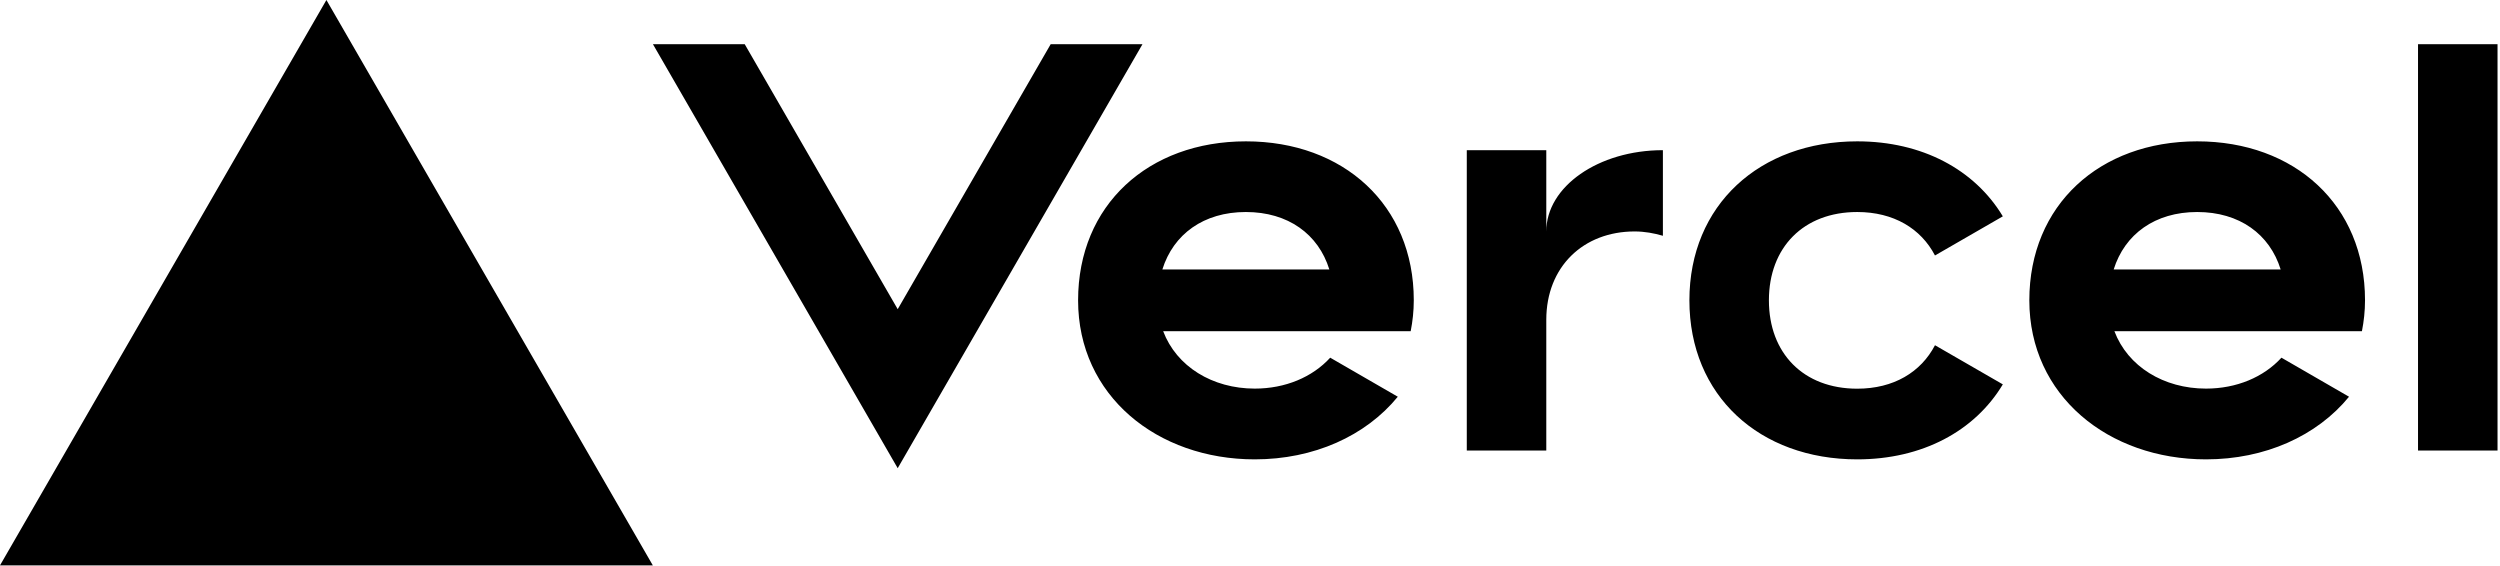
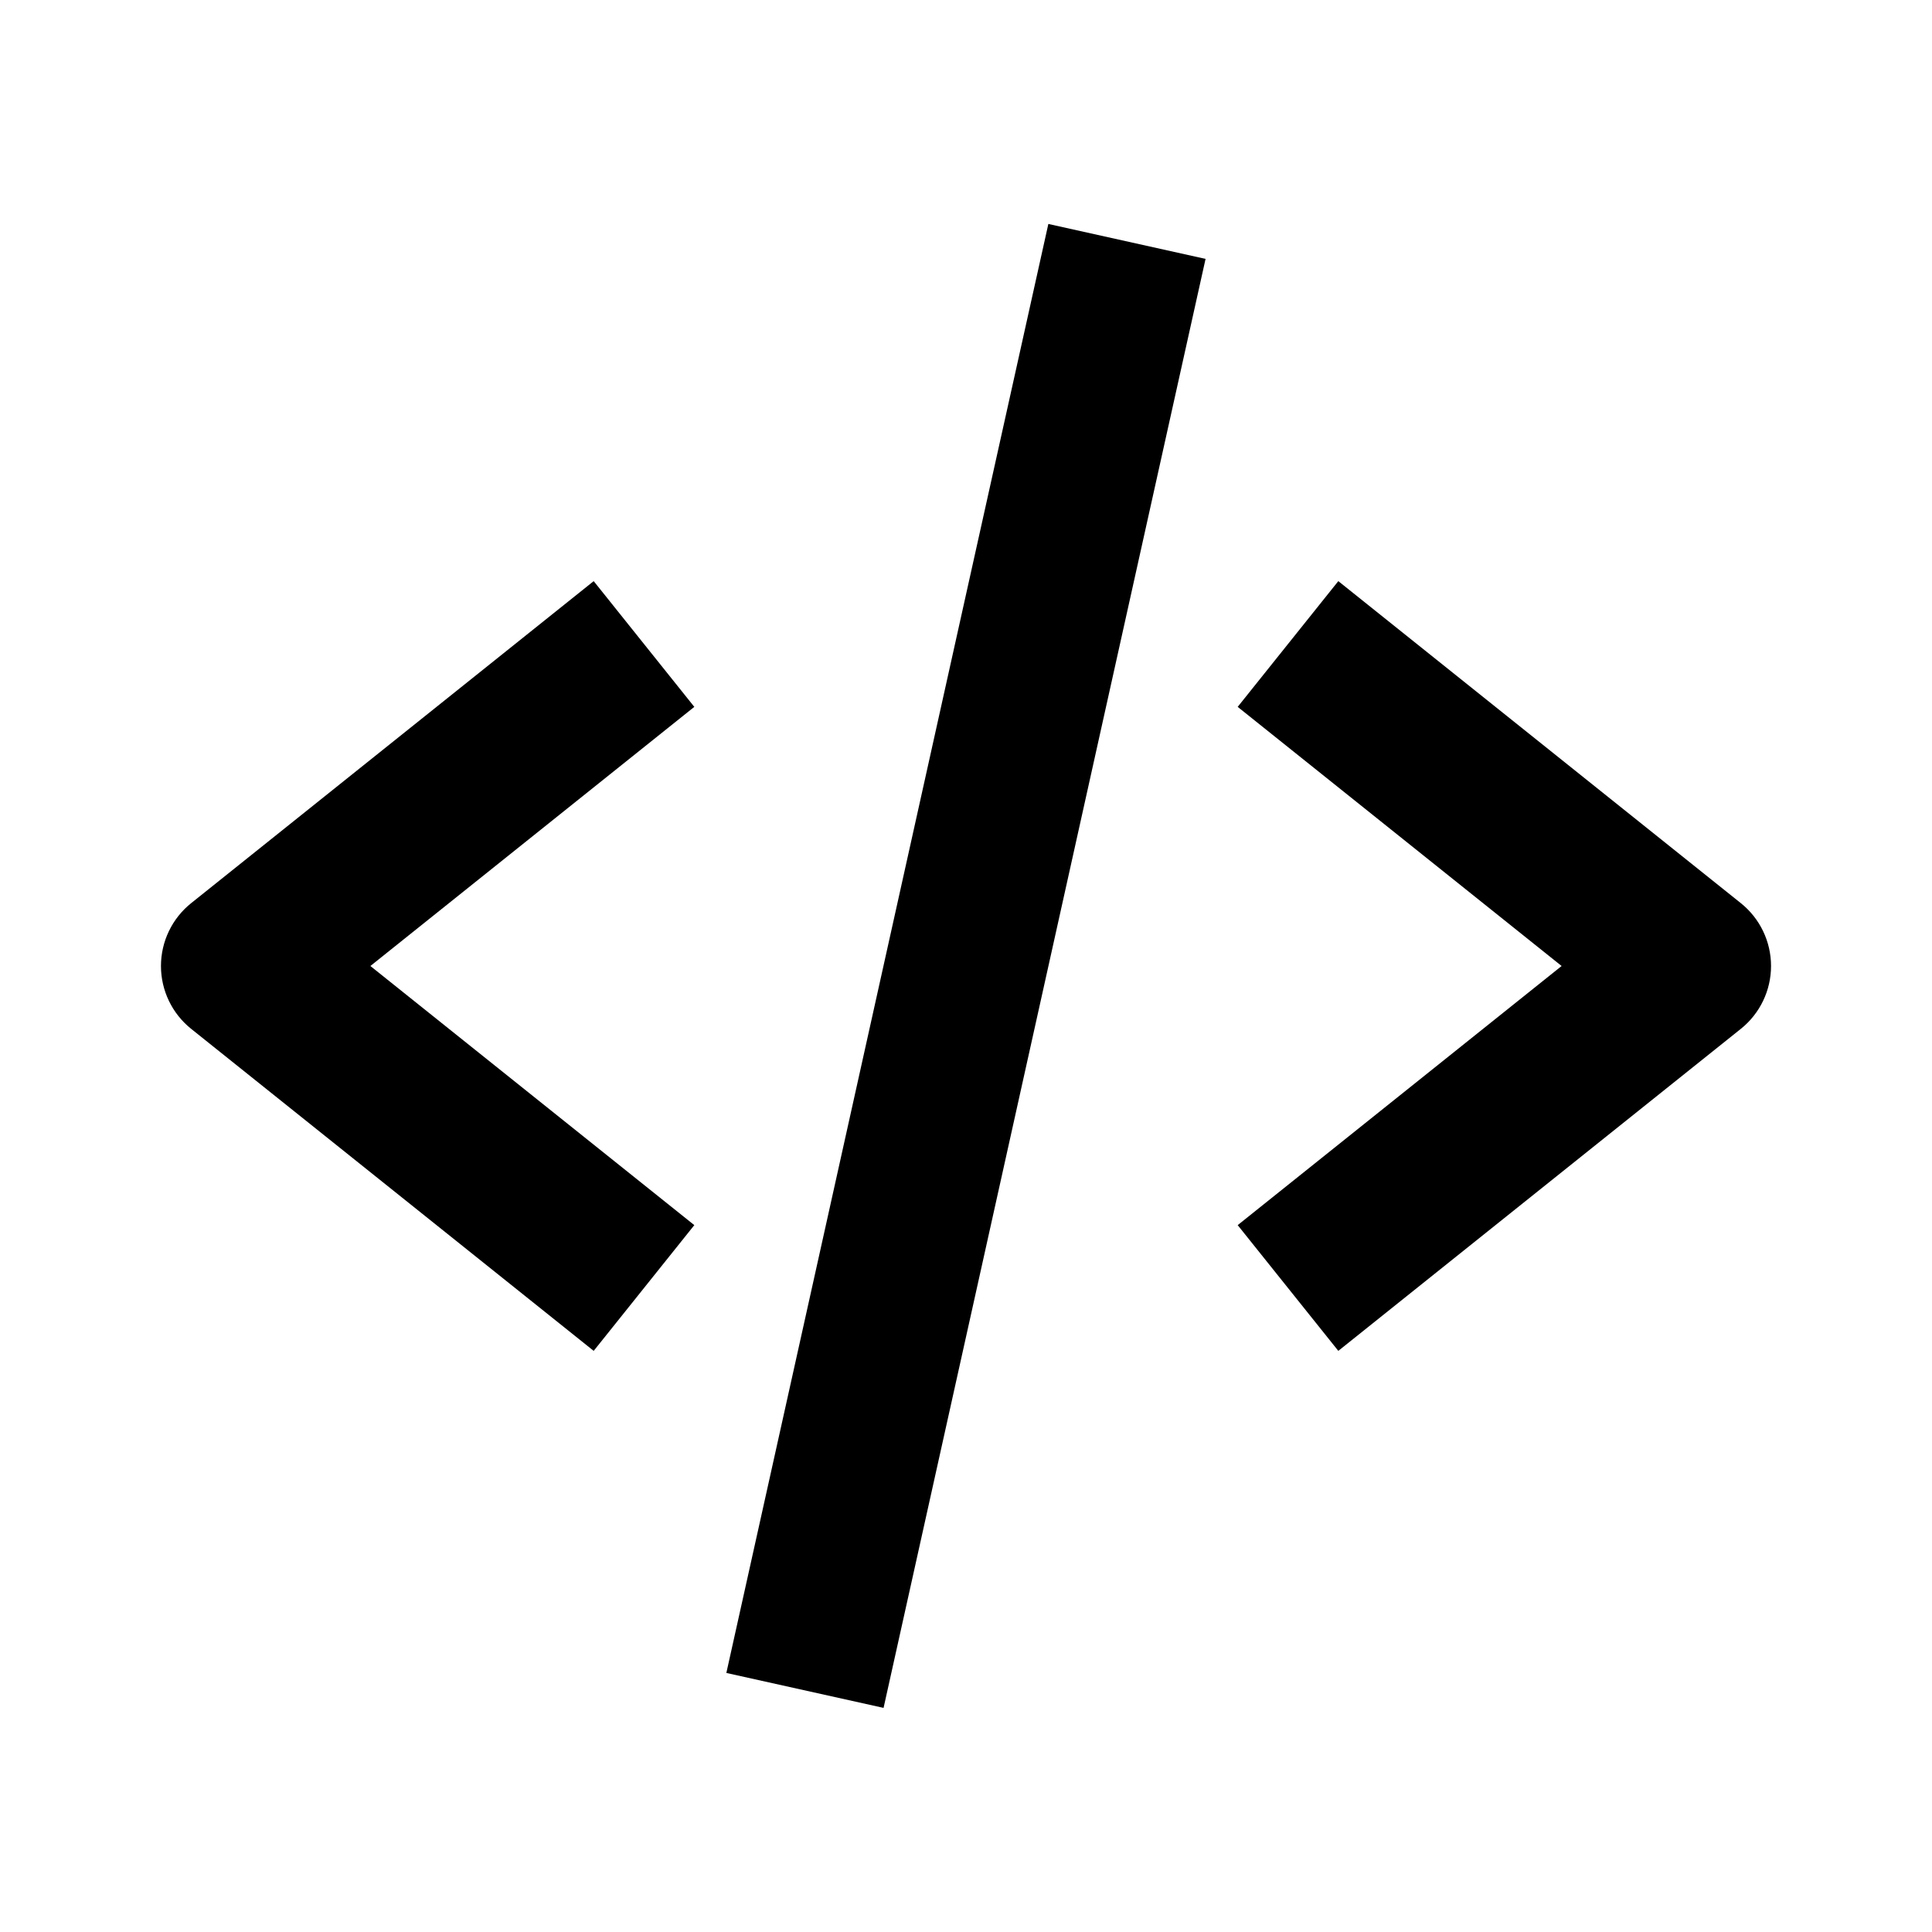
- <svg xmlns="http://www.w3.org/2000/svg" width="283" height="64" viewBox="0 0 283 64" fill="none">
-   <path d="M141.04 16c-11.04 0-19 7.2-19 18s8.96 18 20 18c6.67 0 12.55-2.64 16.19-7.09l-7.65-4.42c-2.02 2.21-5.09 3.5-8.54 3.5-4.79 0-8.86-2.5-10.37-6.5h28.02c.22-1.12.35-2.28.35-3.5 0-10.79-7.96-17.99-19-17.99zm-9.46 14.5c1.25-3.99 4.67-6.5 9.45-6.5 4.79 0 8.21 2.51 9.45 6.5h-18.9zM248.72 16c-11.04 0-19 7.2-19 18s8.96 18 20 18c6.67 0 12.55-2.64 16.19-7.09l-7.65-4.42c-2.02 2.21-5.09 3.5-8.54 3.5-4.79 0-8.86-2.5-10.37-6.5h28.02c.22-1.12.35-2.28.35-3.5 0-10.79-7.96-17.99-19-17.99zm-9.45 14.5c1.25-3.99 4.67-6.5 9.45-6.5 4.79 0 8.21 2.51 9.45 6.5h-18.9zM200.24 34c0 6 3.92 10 10 10 4.12 0 7.21-1.87 8.8-4.92l7.68 4.43c-3.18 5.3-9.14 8.49-16.48 8.49-11.05 0-19-7.2-19-18s7.96-18 19-18c7.34 0 13.29 3.19 16.48 8.49l-7.68 4.43c-1.59-3.05-4.68-4.92-8.8-4.92-6.07 0-10 4-10 10zm82.48-29v46h-9V5h9zM36.95 0L73.9 64H0L36.95 0zm92.38 5l-27.71 48L73.91 5H84.3l17.32 30 17.32-30h10.39zm58.91 12v9.69c-1-.29-2.06-.49-3.2-.49-5.81 0-10 4-10 10V51h-9V17h9v9.2c0-5.08 5.91-9.2 13.2-9.2z" fill="#000" />
+ <svg xmlns="http://www.w3.org/2000/svg" aria-hidden="true" role="img" width="1em" height="1em" preserveAspectRatio="xMidYMid meet" viewBox="0 0 24 24">
+   <path fill="currentColor" d="m7.375 16.781l1.25-1.562L4.601 12l4.024-3.219l-1.25-1.562l-5 4a1 1 0 0 0 0 1.562l5 4zm9.25-9.562l-1.25 1.562L19.399 12l-4.024 3.219l1.25 1.562l5-4a1 1 0 0 0 0-1.562l-5-4zm-1.649-4.003l-4 18l-1.953-.434l4-18z" />
</svg>
